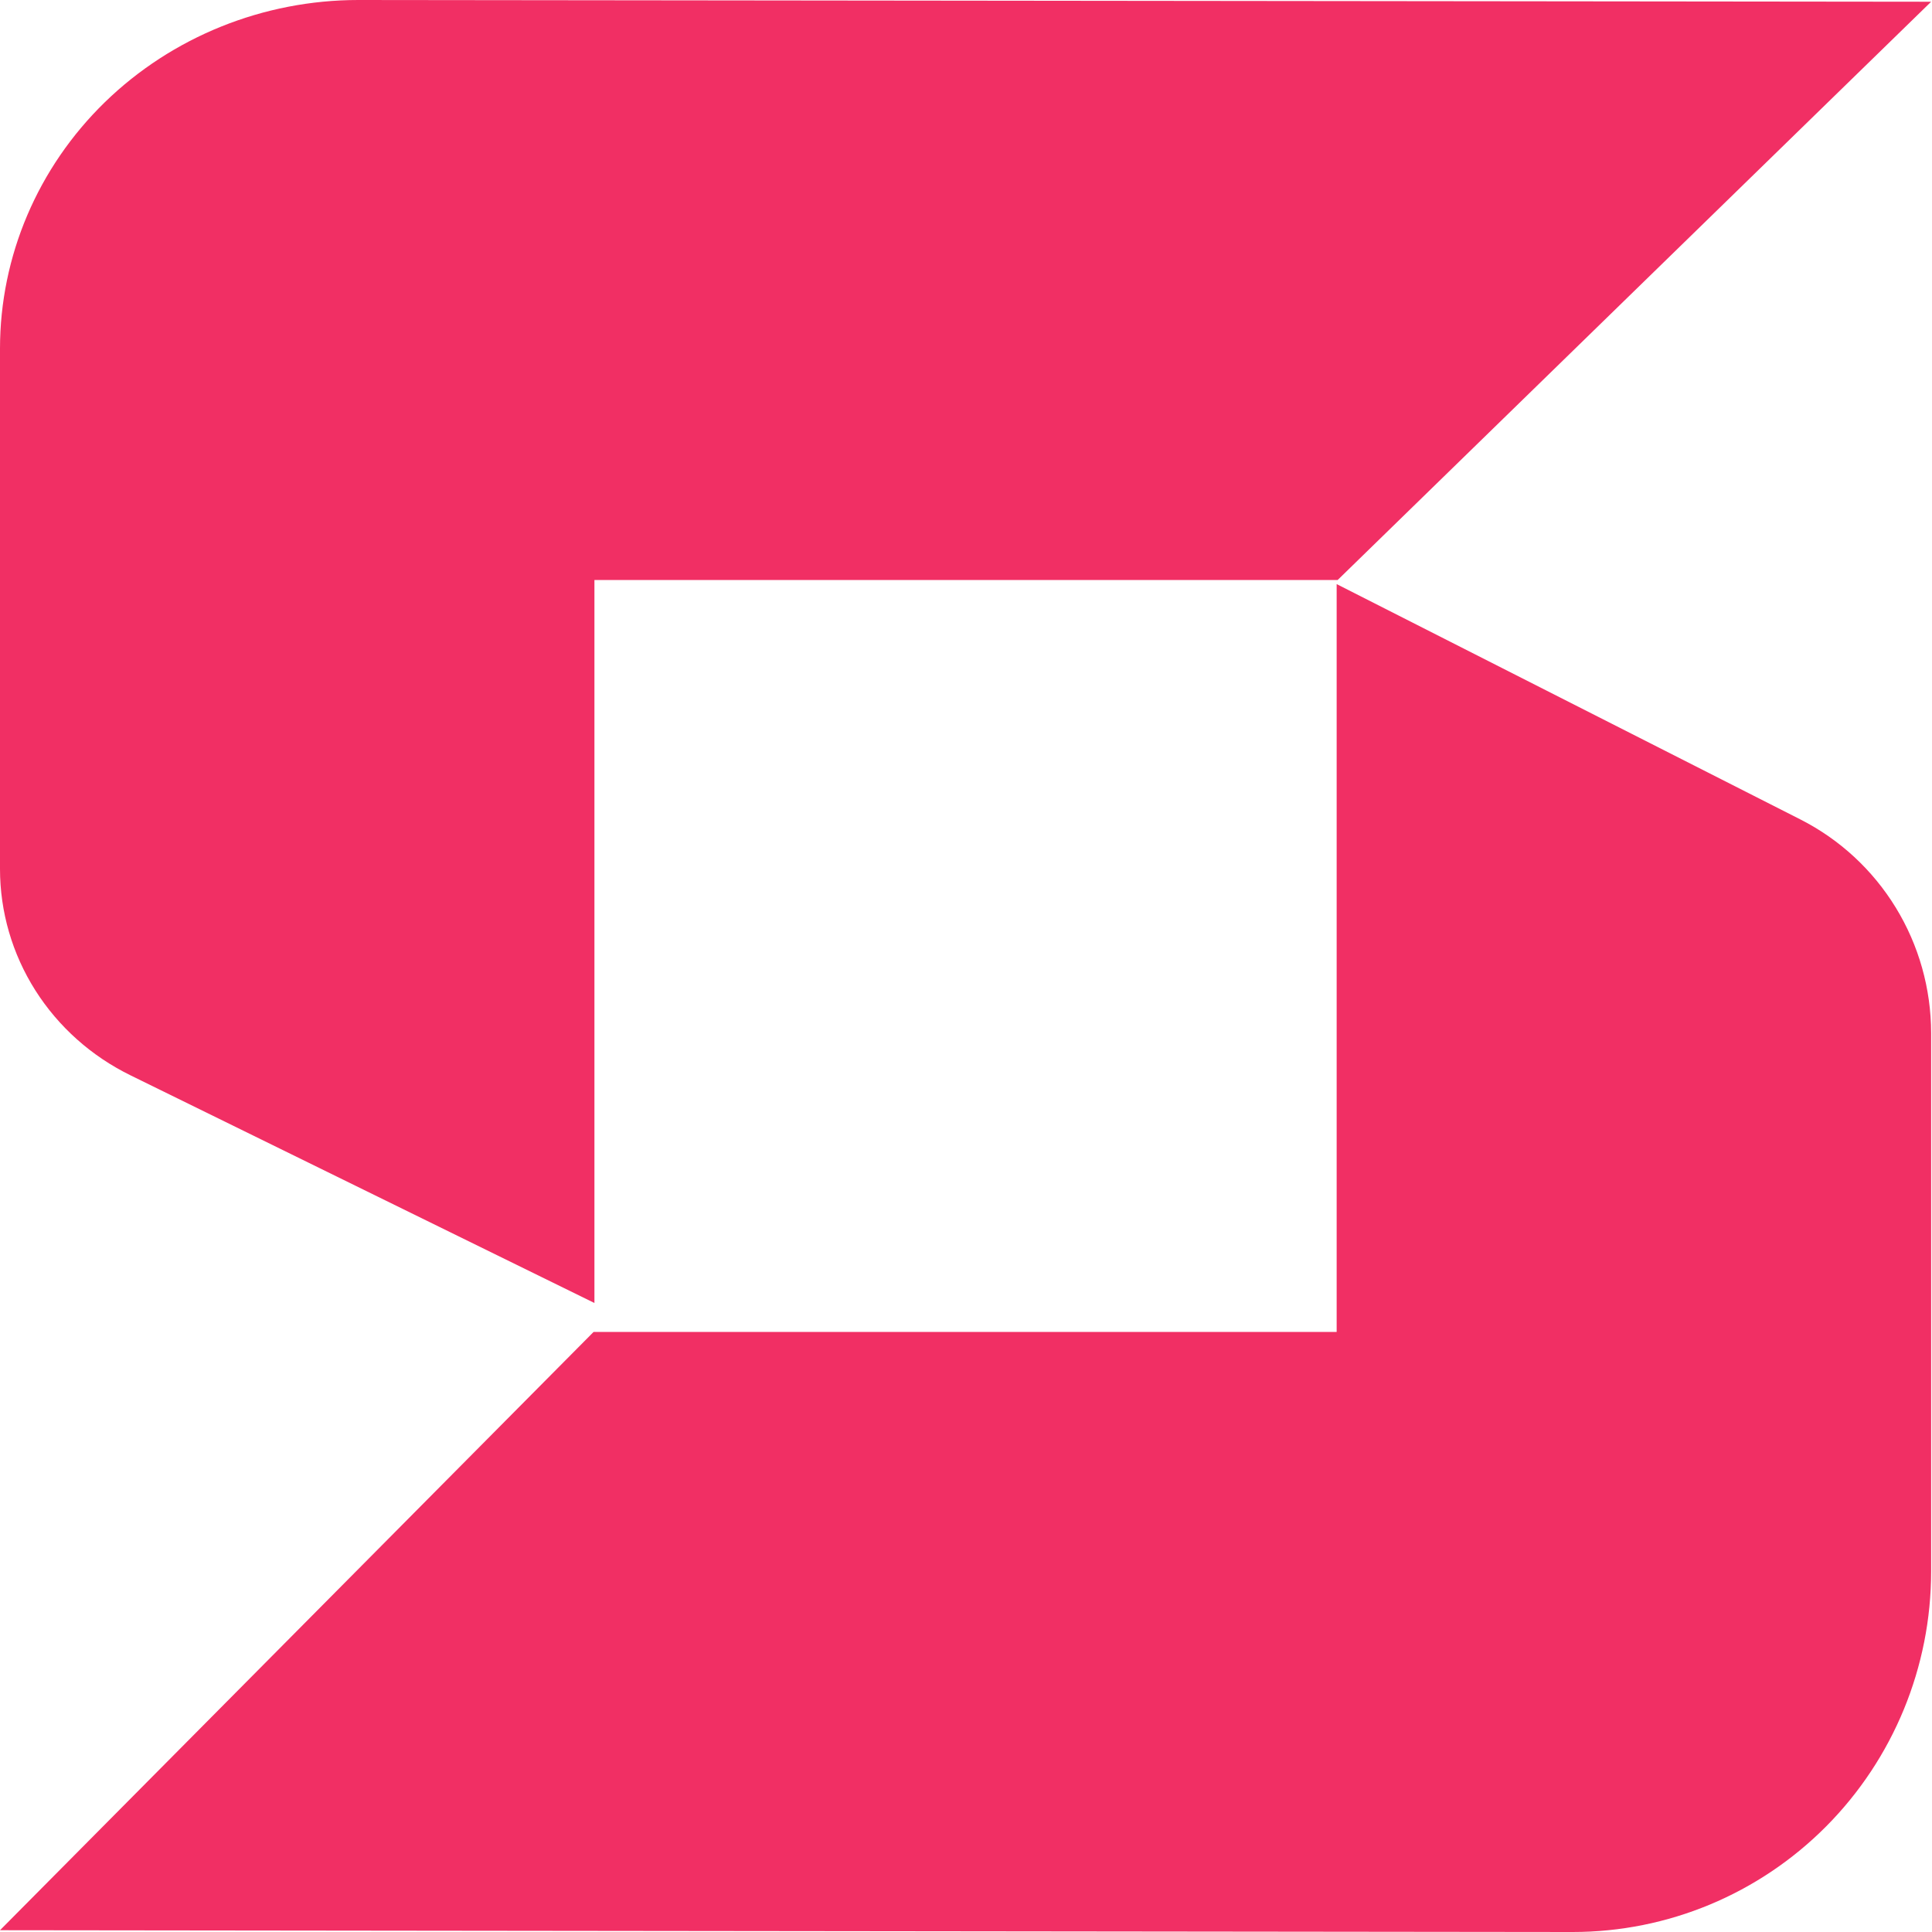
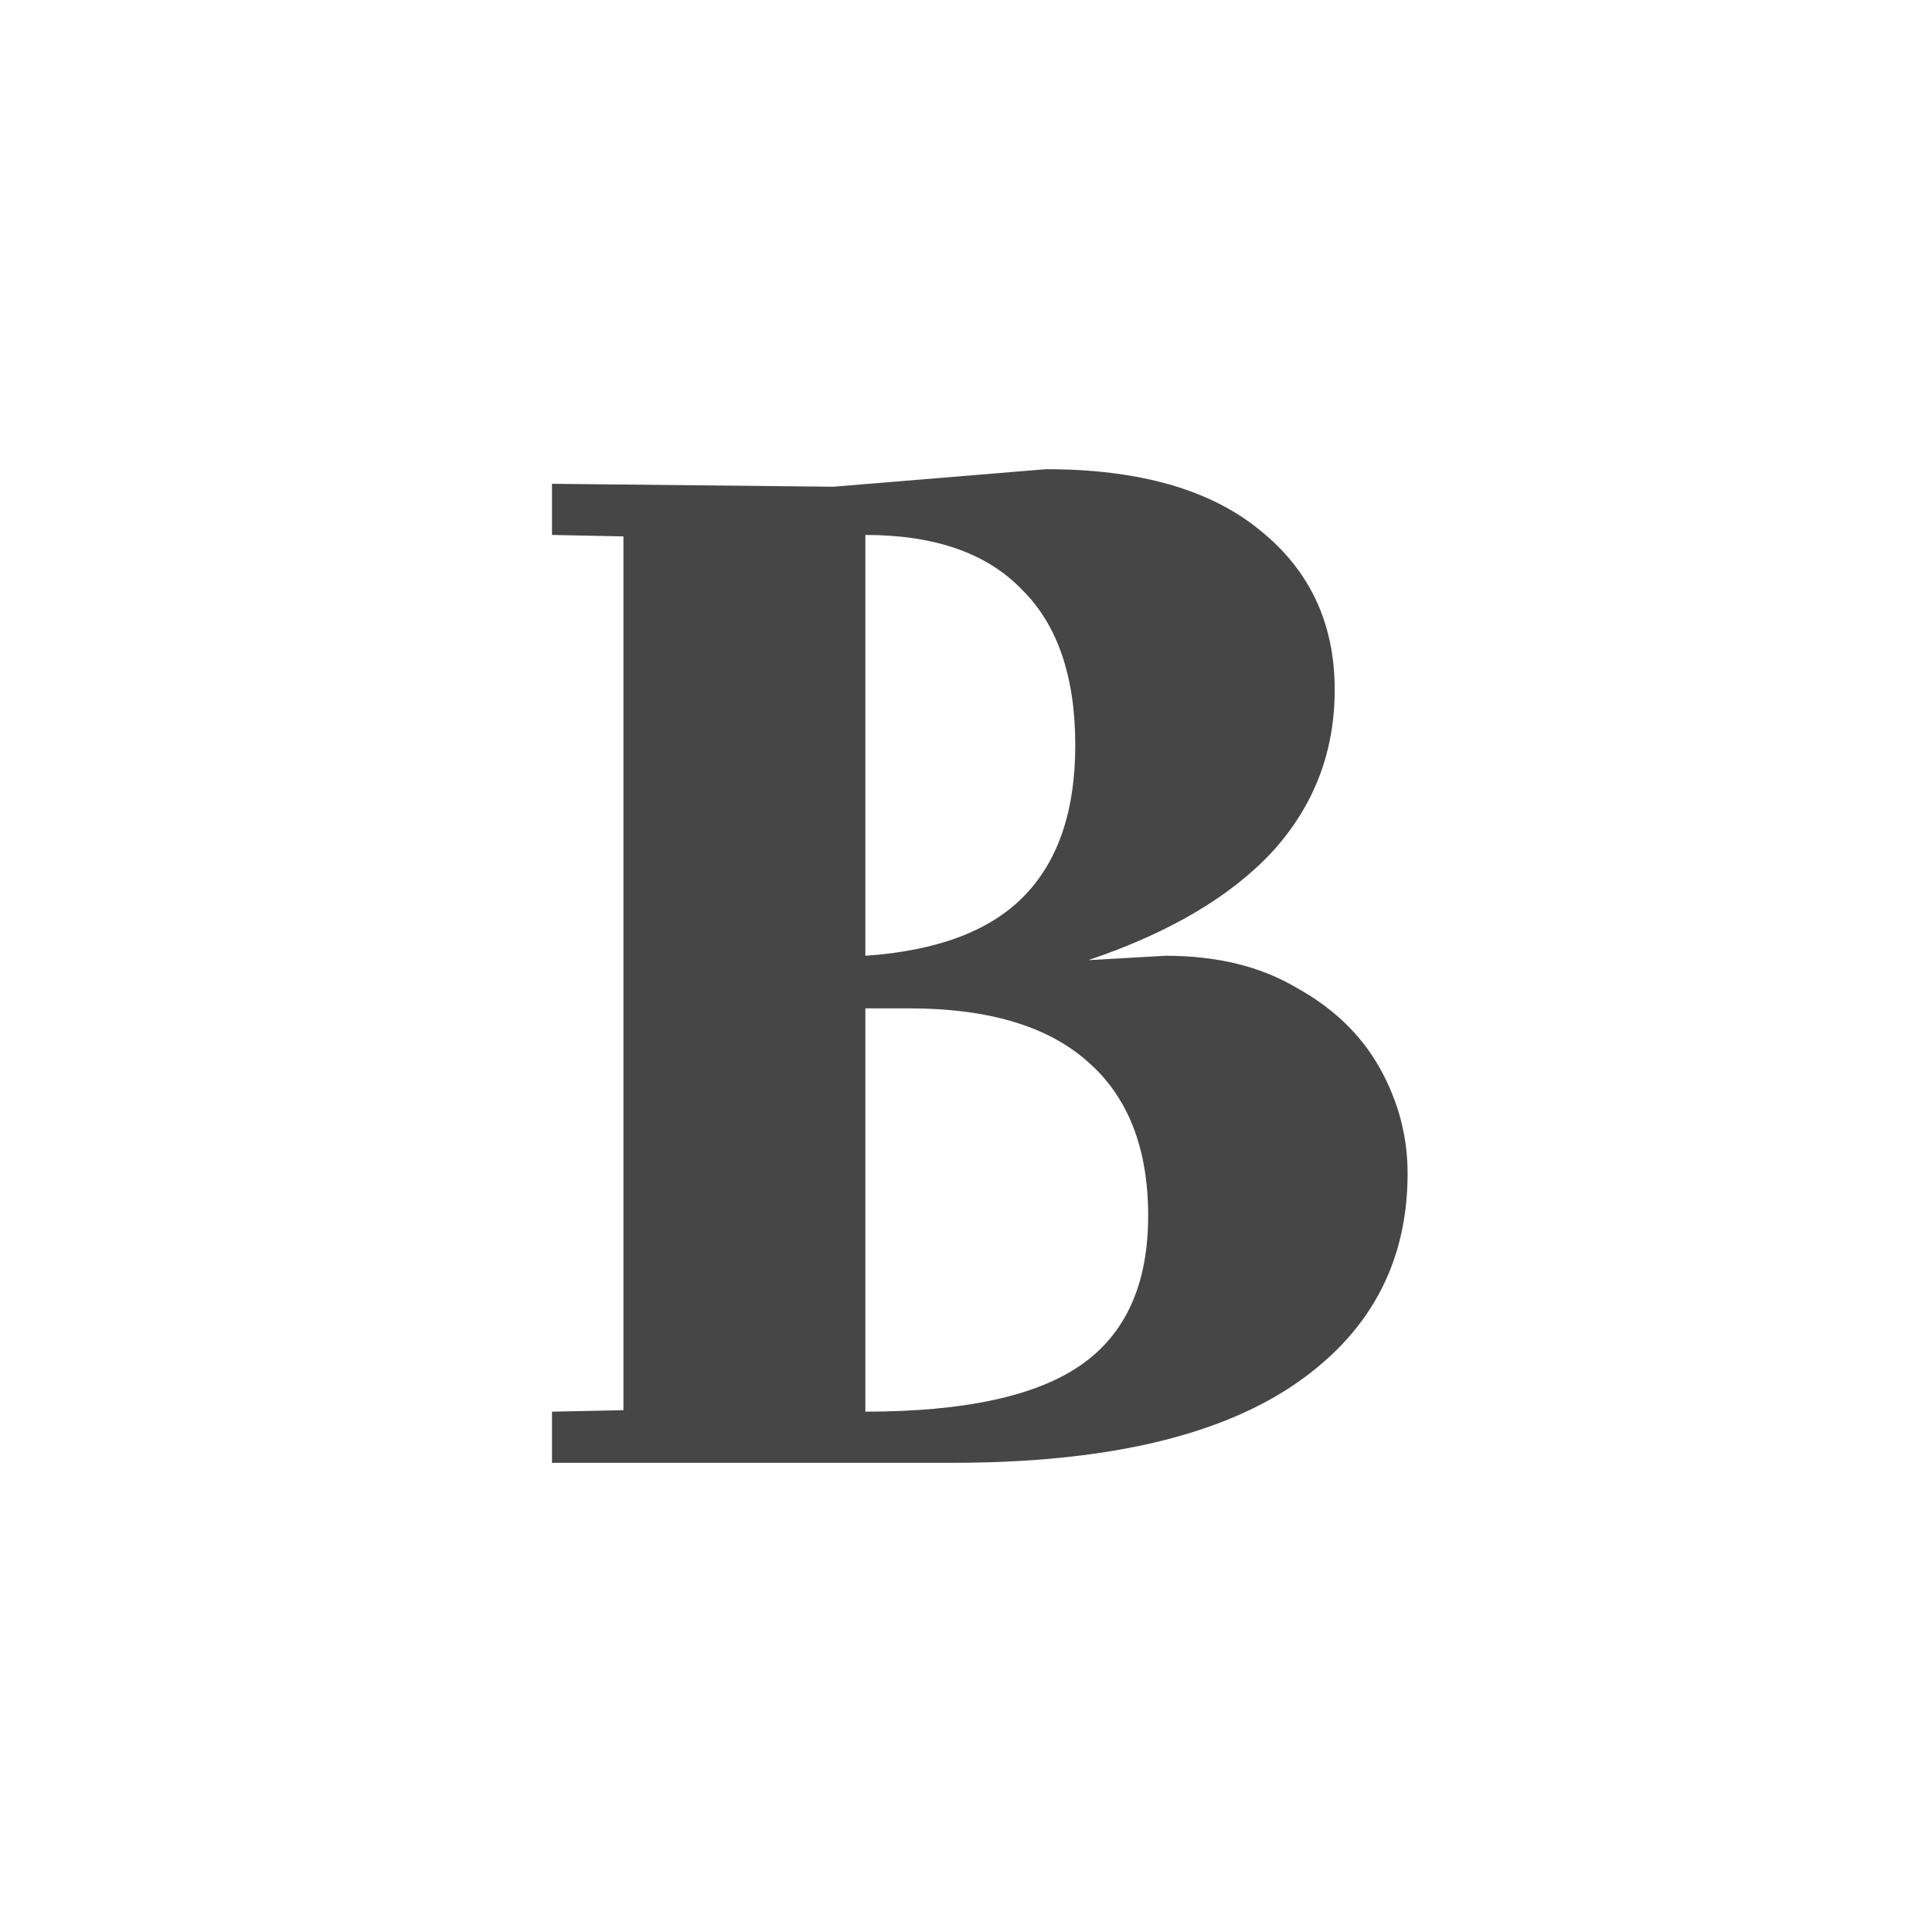
- <svg xmlns="http://www.w3.org/2000/svg" width="40" height="40" viewBox="0 0 40 40" fill="none">
-   <path d="M7.42 0C5.452 0 3.565 0.761 2.173 2.114C0.782 3.468 0 5.304 0 7.218V17.991C-0 18.878 0.253 19.748 0.731 20.503C1.209 21.258 1.894 21.869 2.709 22.267L12.307 26.977V12.009H27.694L39.982 0.036L7.42 0Z" fill="#F12F64" />
-   <path d="M32.562 40C34.53 40 36.417 39.214 37.809 37.813C39.2 36.413 39.982 34.514 39.982 32.533V21.389C39.981 20.471 39.728 19.572 39.25 18.791C38.772 18.01 38.088 17.378 37.274 16.965L27.674 12.093V27.577H12.289L0 39.963L32.562 40Z" fill="#F12F64" />
+ <svg xmlns="http://www.w3.org/2000/svg" width="70" height="70" viewBox="0 0 70 70" fill="none">
+   <path d="M42.233 34.629C44.099 34.629 45.684 35.018 46.986 35.794C48.324 36.535 49.328 37.506 49.997 38.706C50.666 39.906 51 41.176 51 42.518C51 45.8 49.592 48.377 46.775 50.247C43.994 52.082 39.91 53 34.523 53H20V51.147L22.588 51.094V19.435L20 19.382V17.529L30.192 17.635L37.903 17C41.283 17 43.87 17.741 45.666 19.224C47.462 20.671 48.359 22.594 48.359 24.994C48.359 27.253 47.602 29.212 46.089 30.871C44.575 32.494 42.357 33.8 39.434 34.788L42.233 34.629ZM38.959 27.006C38.959 24.5 38.308 22.612 37.005 21.341C35.738 20.035 33.854 19.382 31.354 19.382V34.629C33.925 34.453 35.826 33.747 37.058 32.512C38.325 31.241 38.959 29.406 38.959 27.006ZM31.354 51.147C34.946 51.147 37.551 50.582 39.17 49.453C40.79 48.324 41.6 46.523 41.6 44.053C41.6 41.582 40.86 39.712 39.382 38.441C37.938 37.171 35.791 36.535 32.939 36.535H31.354V51.147Z" fill="#464646" />
</svg>
